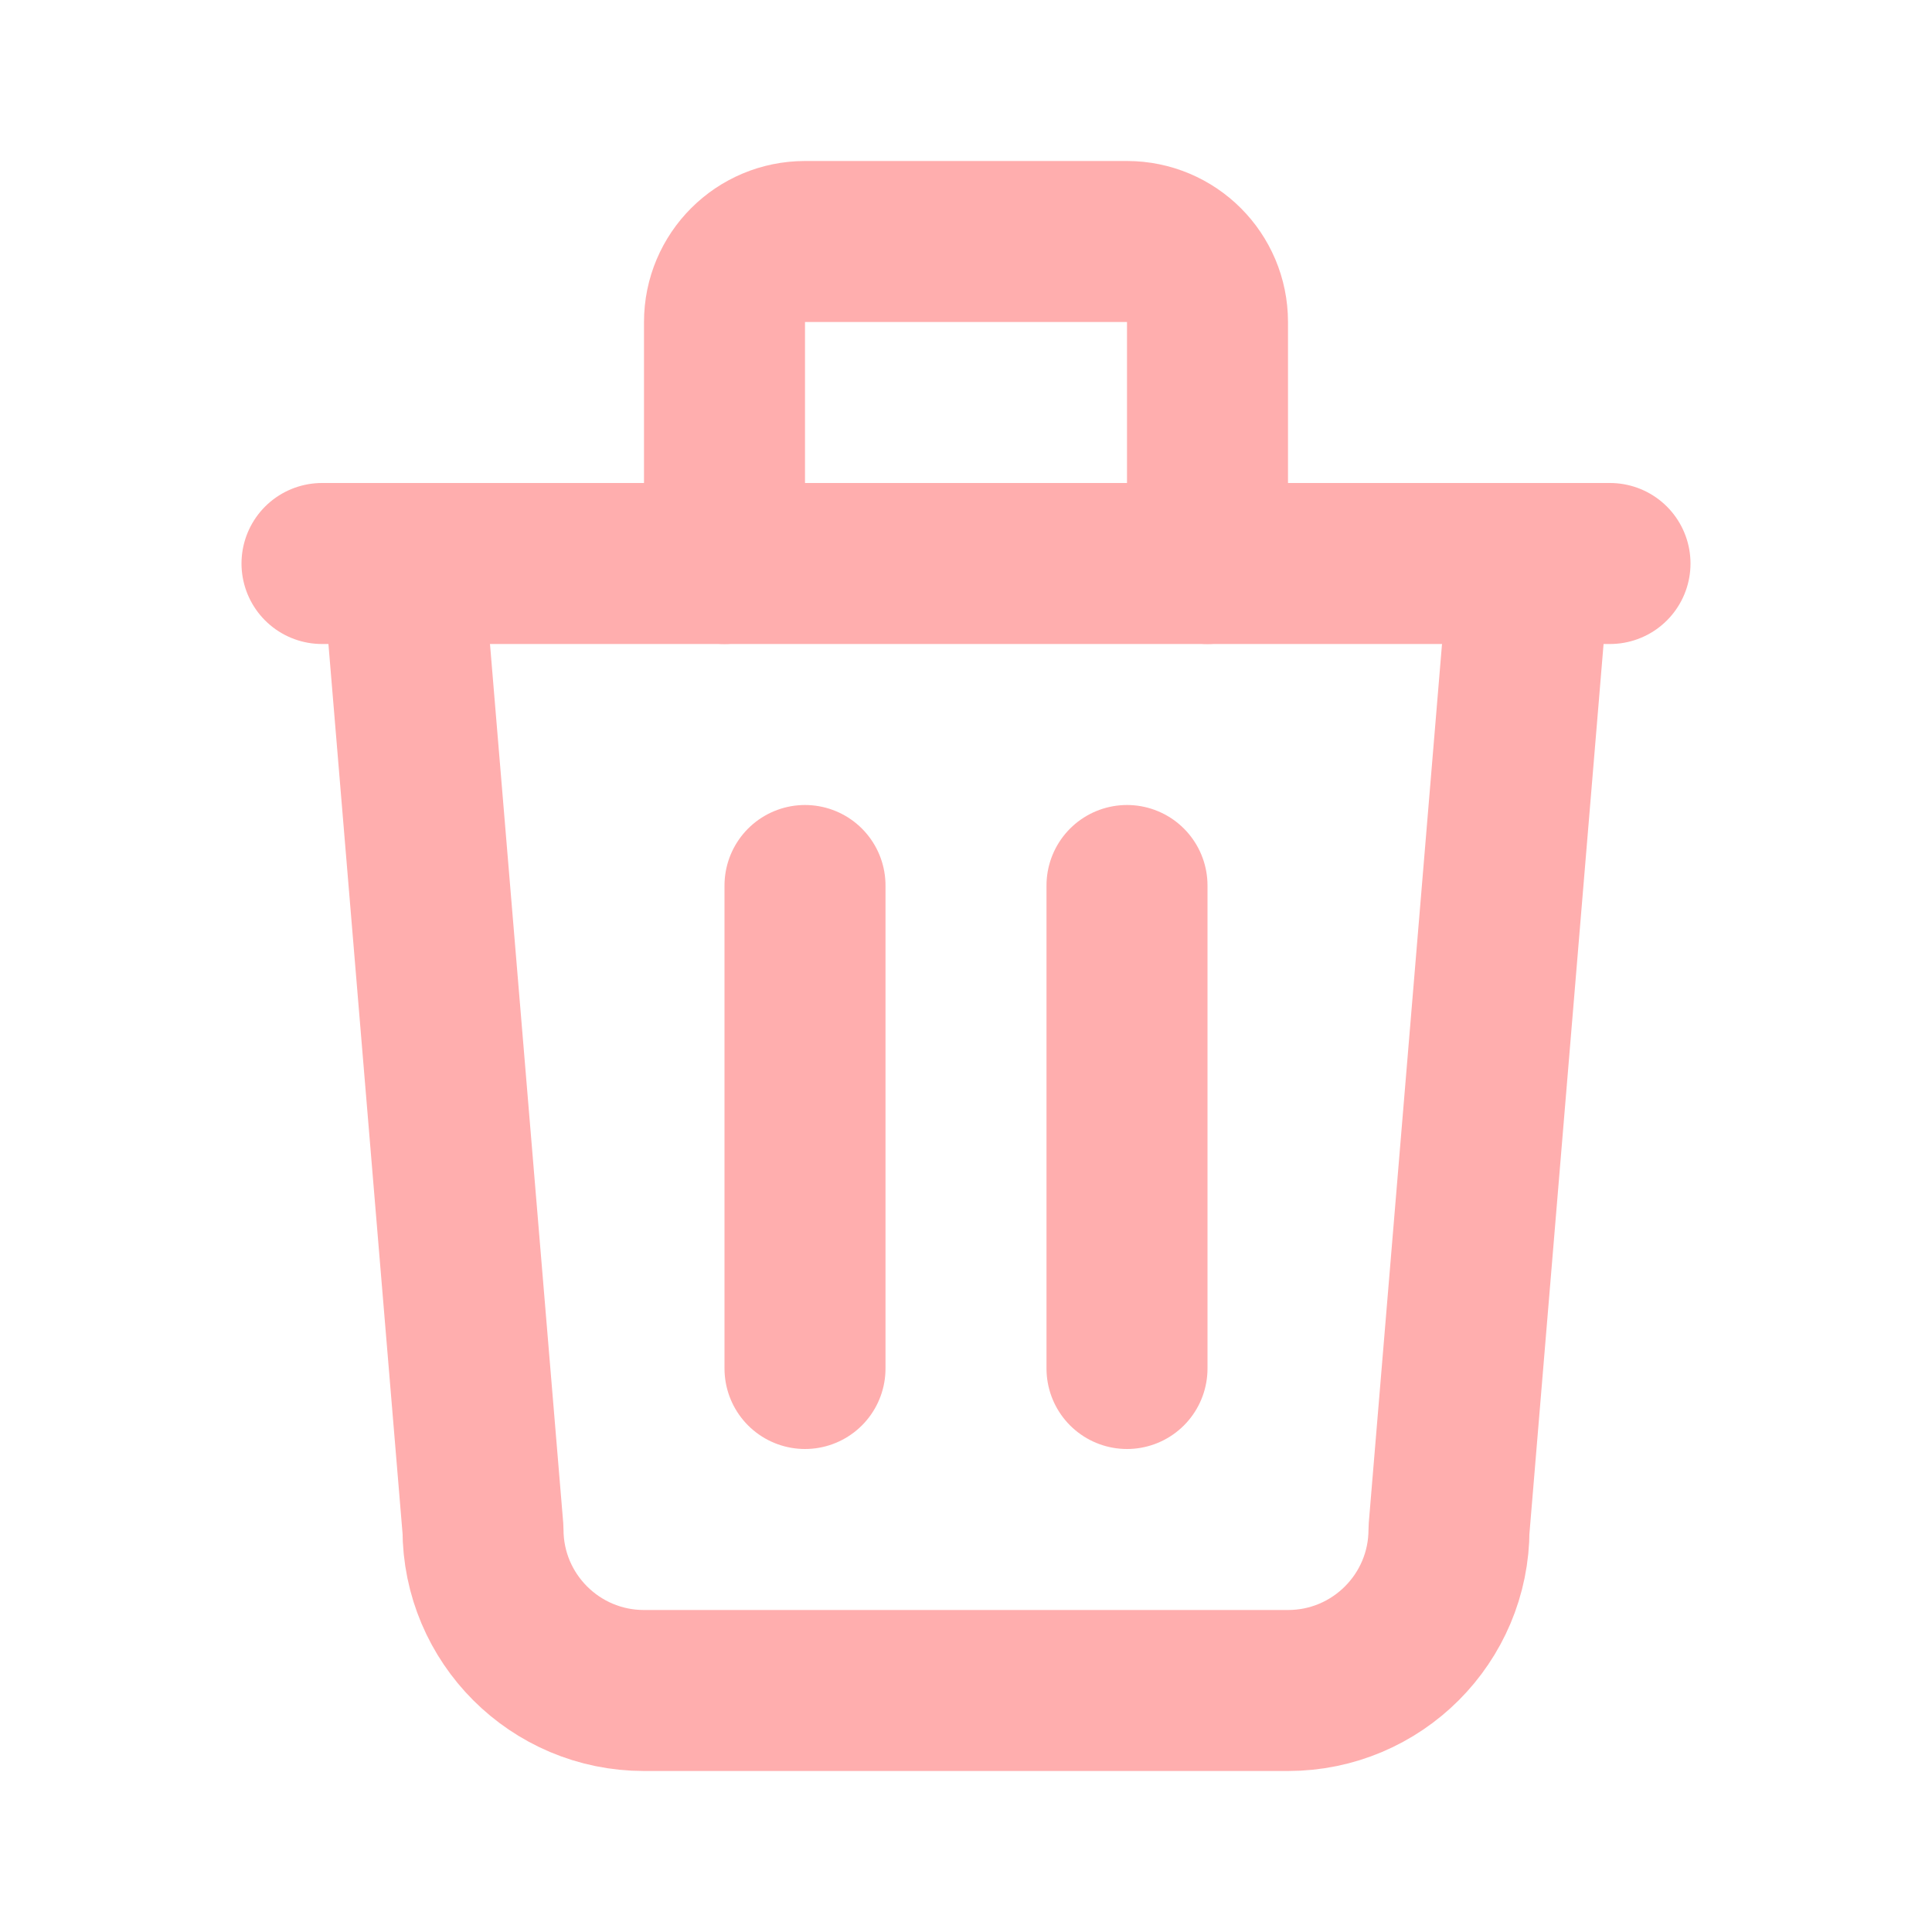
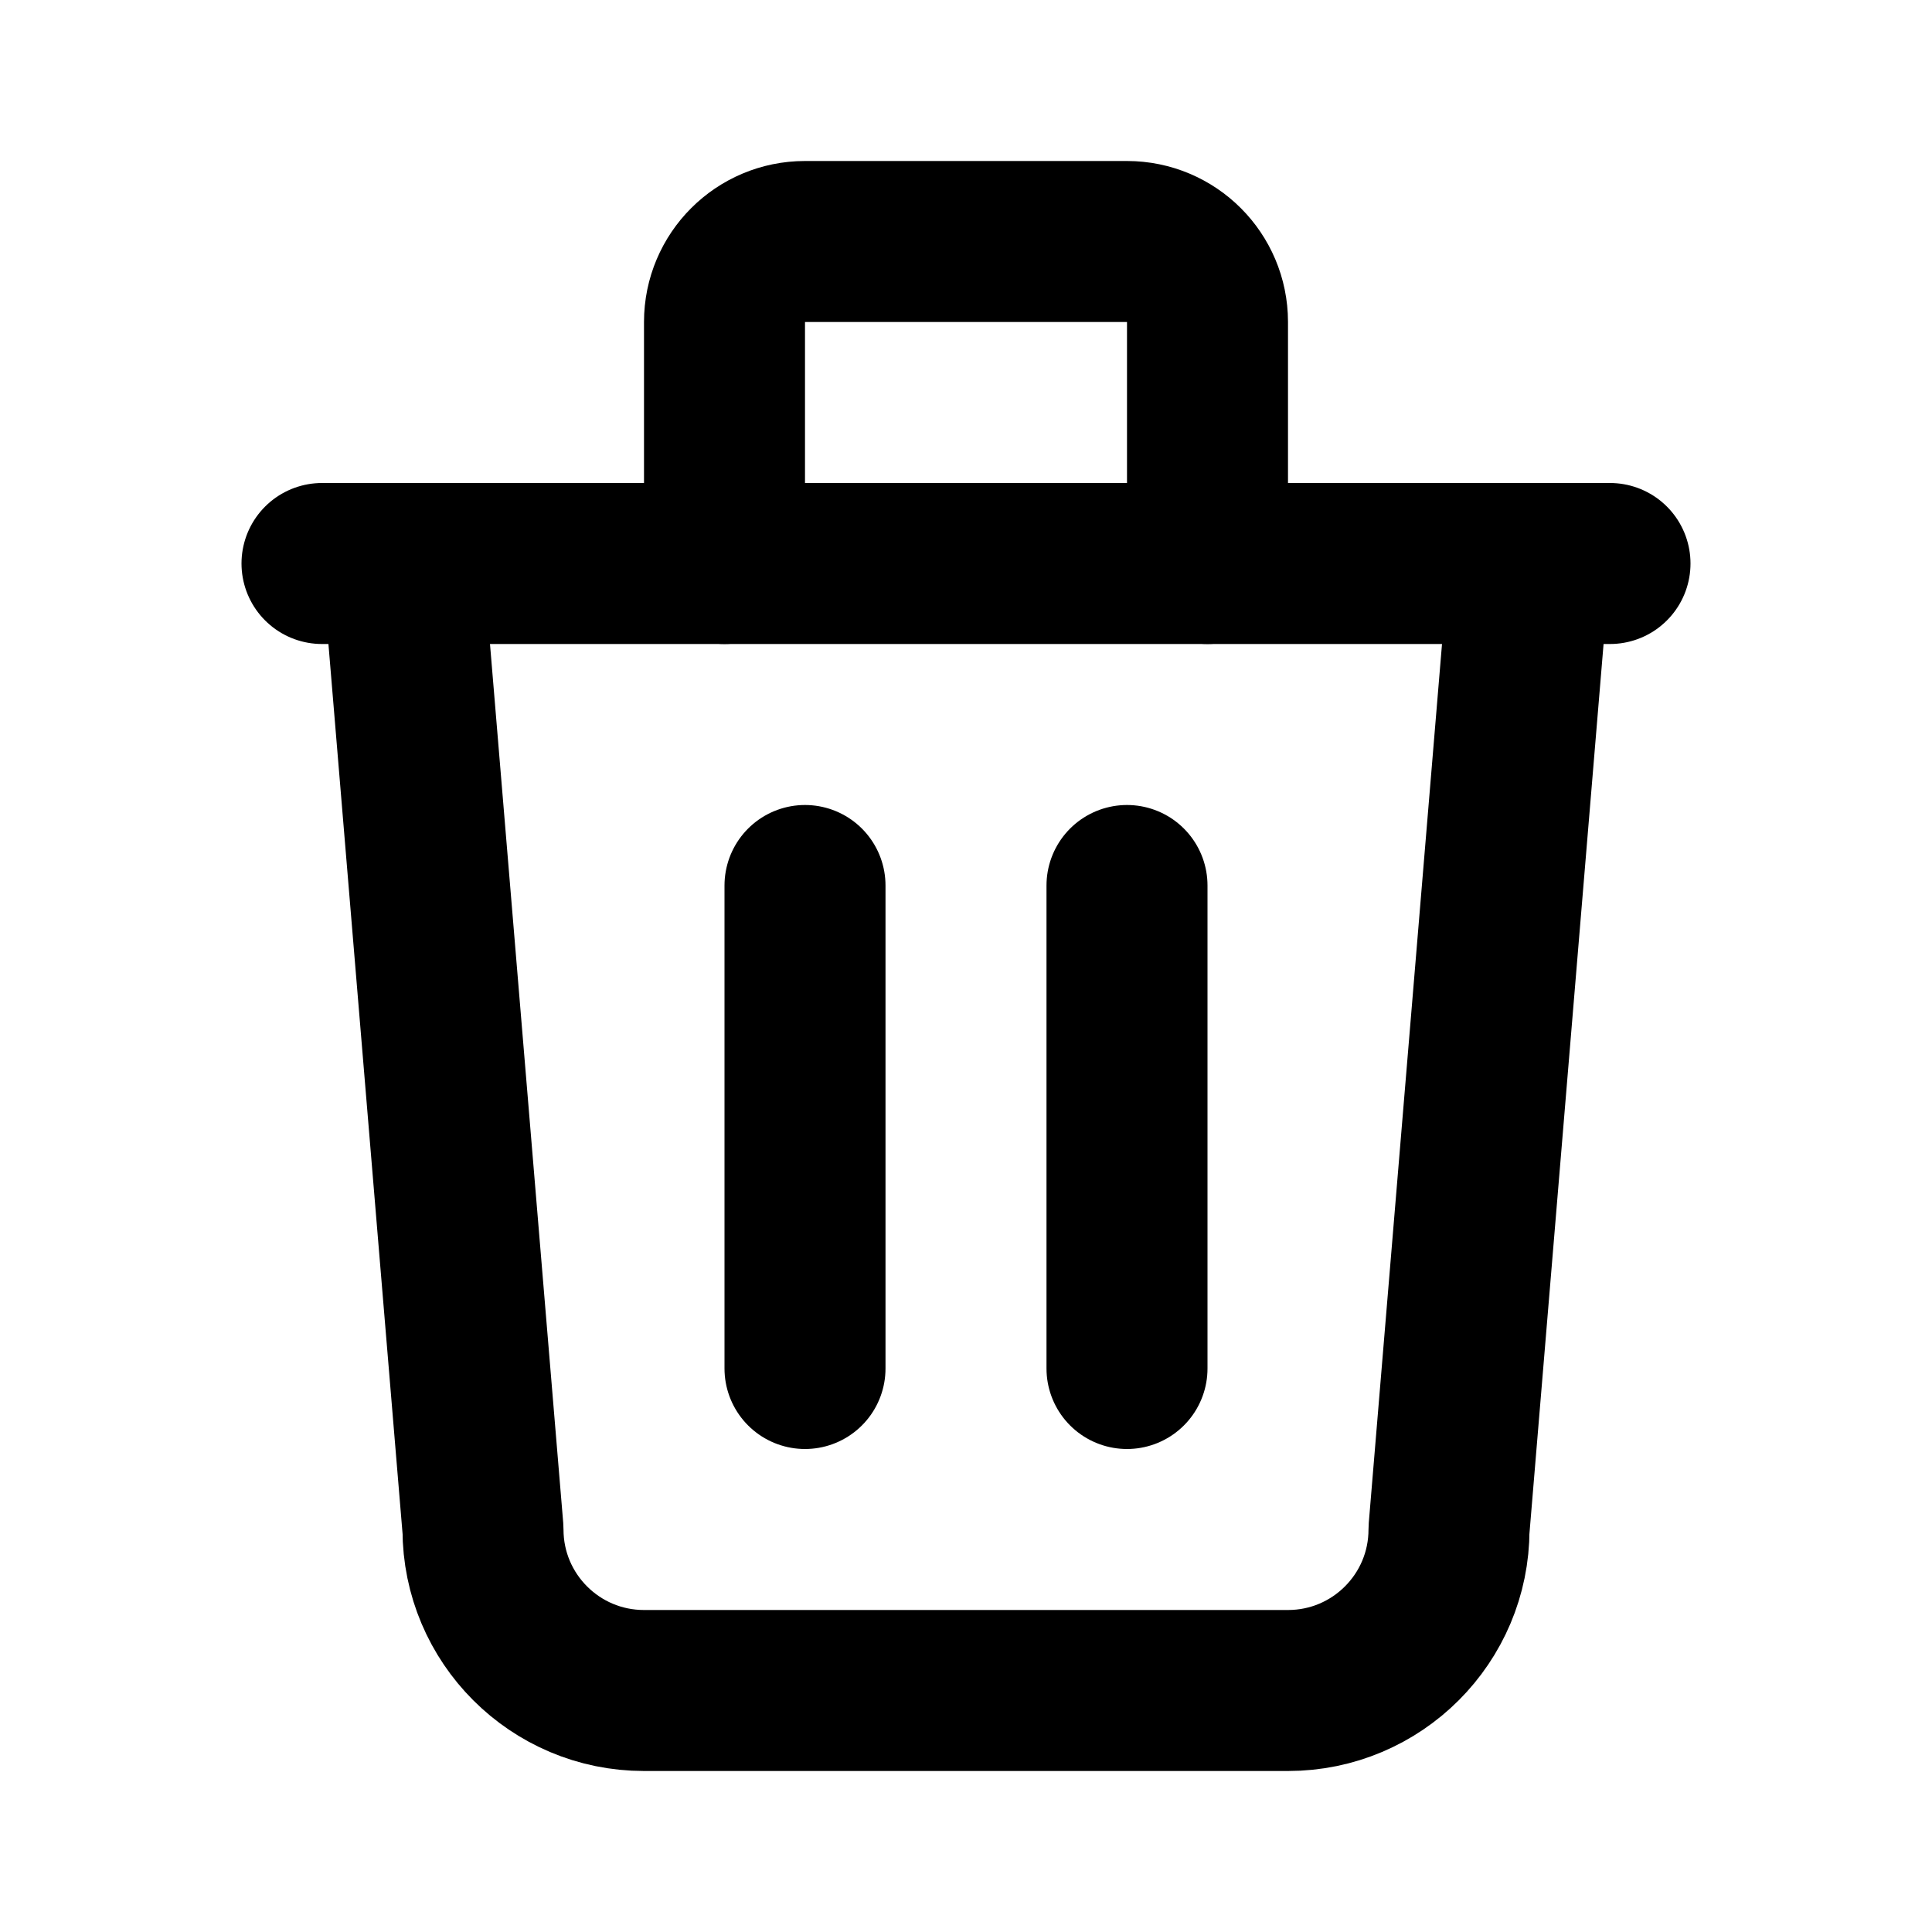
<svg xmlns="http://www.w3.org/2000/svg" class="icon icon-tabler icon-tabler-trash" width="24" height="24" viewBox="0 0 24 24" stroke-width="2" stroke="currentColor" fill="none" stroke-linecap="round" stroke-linejoin="round" version="1.1" id="svg4">
  <defs id="defs4" />
  <path stroke="none" d="M0 0h24v24H0z" fill="none" id="path1" />
-   <line x1="4" y1="7" x2="20" y2="7" id="line1" style="stroke:#ffaeae;stroke-opacity:1" />
-   <line x1="10" y1="11" x2="10" y2="17" id="line2" style="stroke:#ffaeae;stroke-opacity:1" />
-   <line x1="14" y1="11" x2="14" y2="17" id="line3" style="stroke:#ffaeae;stroke-opacity:1" />
-   <path d="M5 7l1 12a2 2 0 0 0 2 2h8a2 2 0 0 0 2 -2l1 -12" id="path3" style="stroke:#ffaeae;stroke-opacity:1" />
-   <path d="M9 7v-3a1 1 0 0 1 1 -1h4a1 1 0 0 1 1 1v3" id="path4" style="stroke:#ffaeae;stroke-opacity:1" />
+   <line x1="4" y1="7" x2="20" y2="7" id="line1" style="stroke:#000000;stroke-opacity:1" />
+   <line x1="10" y1="11" x2="10" y2="17" id="line2" style="stroke:#000000;stroke-opacity:1" />
+   <line x1="14" y1="11" x2="14" y2="17" id="line3" style="stroke:#000000;stroke-opacity:1" />
+   <path d="M5 7l1 12a2 2 0 0 0 2 2h8a2 2 0 0 0 2 -2l1 -12" id="path3" style="stroke:#000000;stroke-opacity:1" />
+   <path d="M9 7v-3a1 1 0 0 1 1 -1h4a1 1 0 0 1 1 1v3" id="path4" style="stroke:#000000;stroke-opacity:1" />
</svg>
